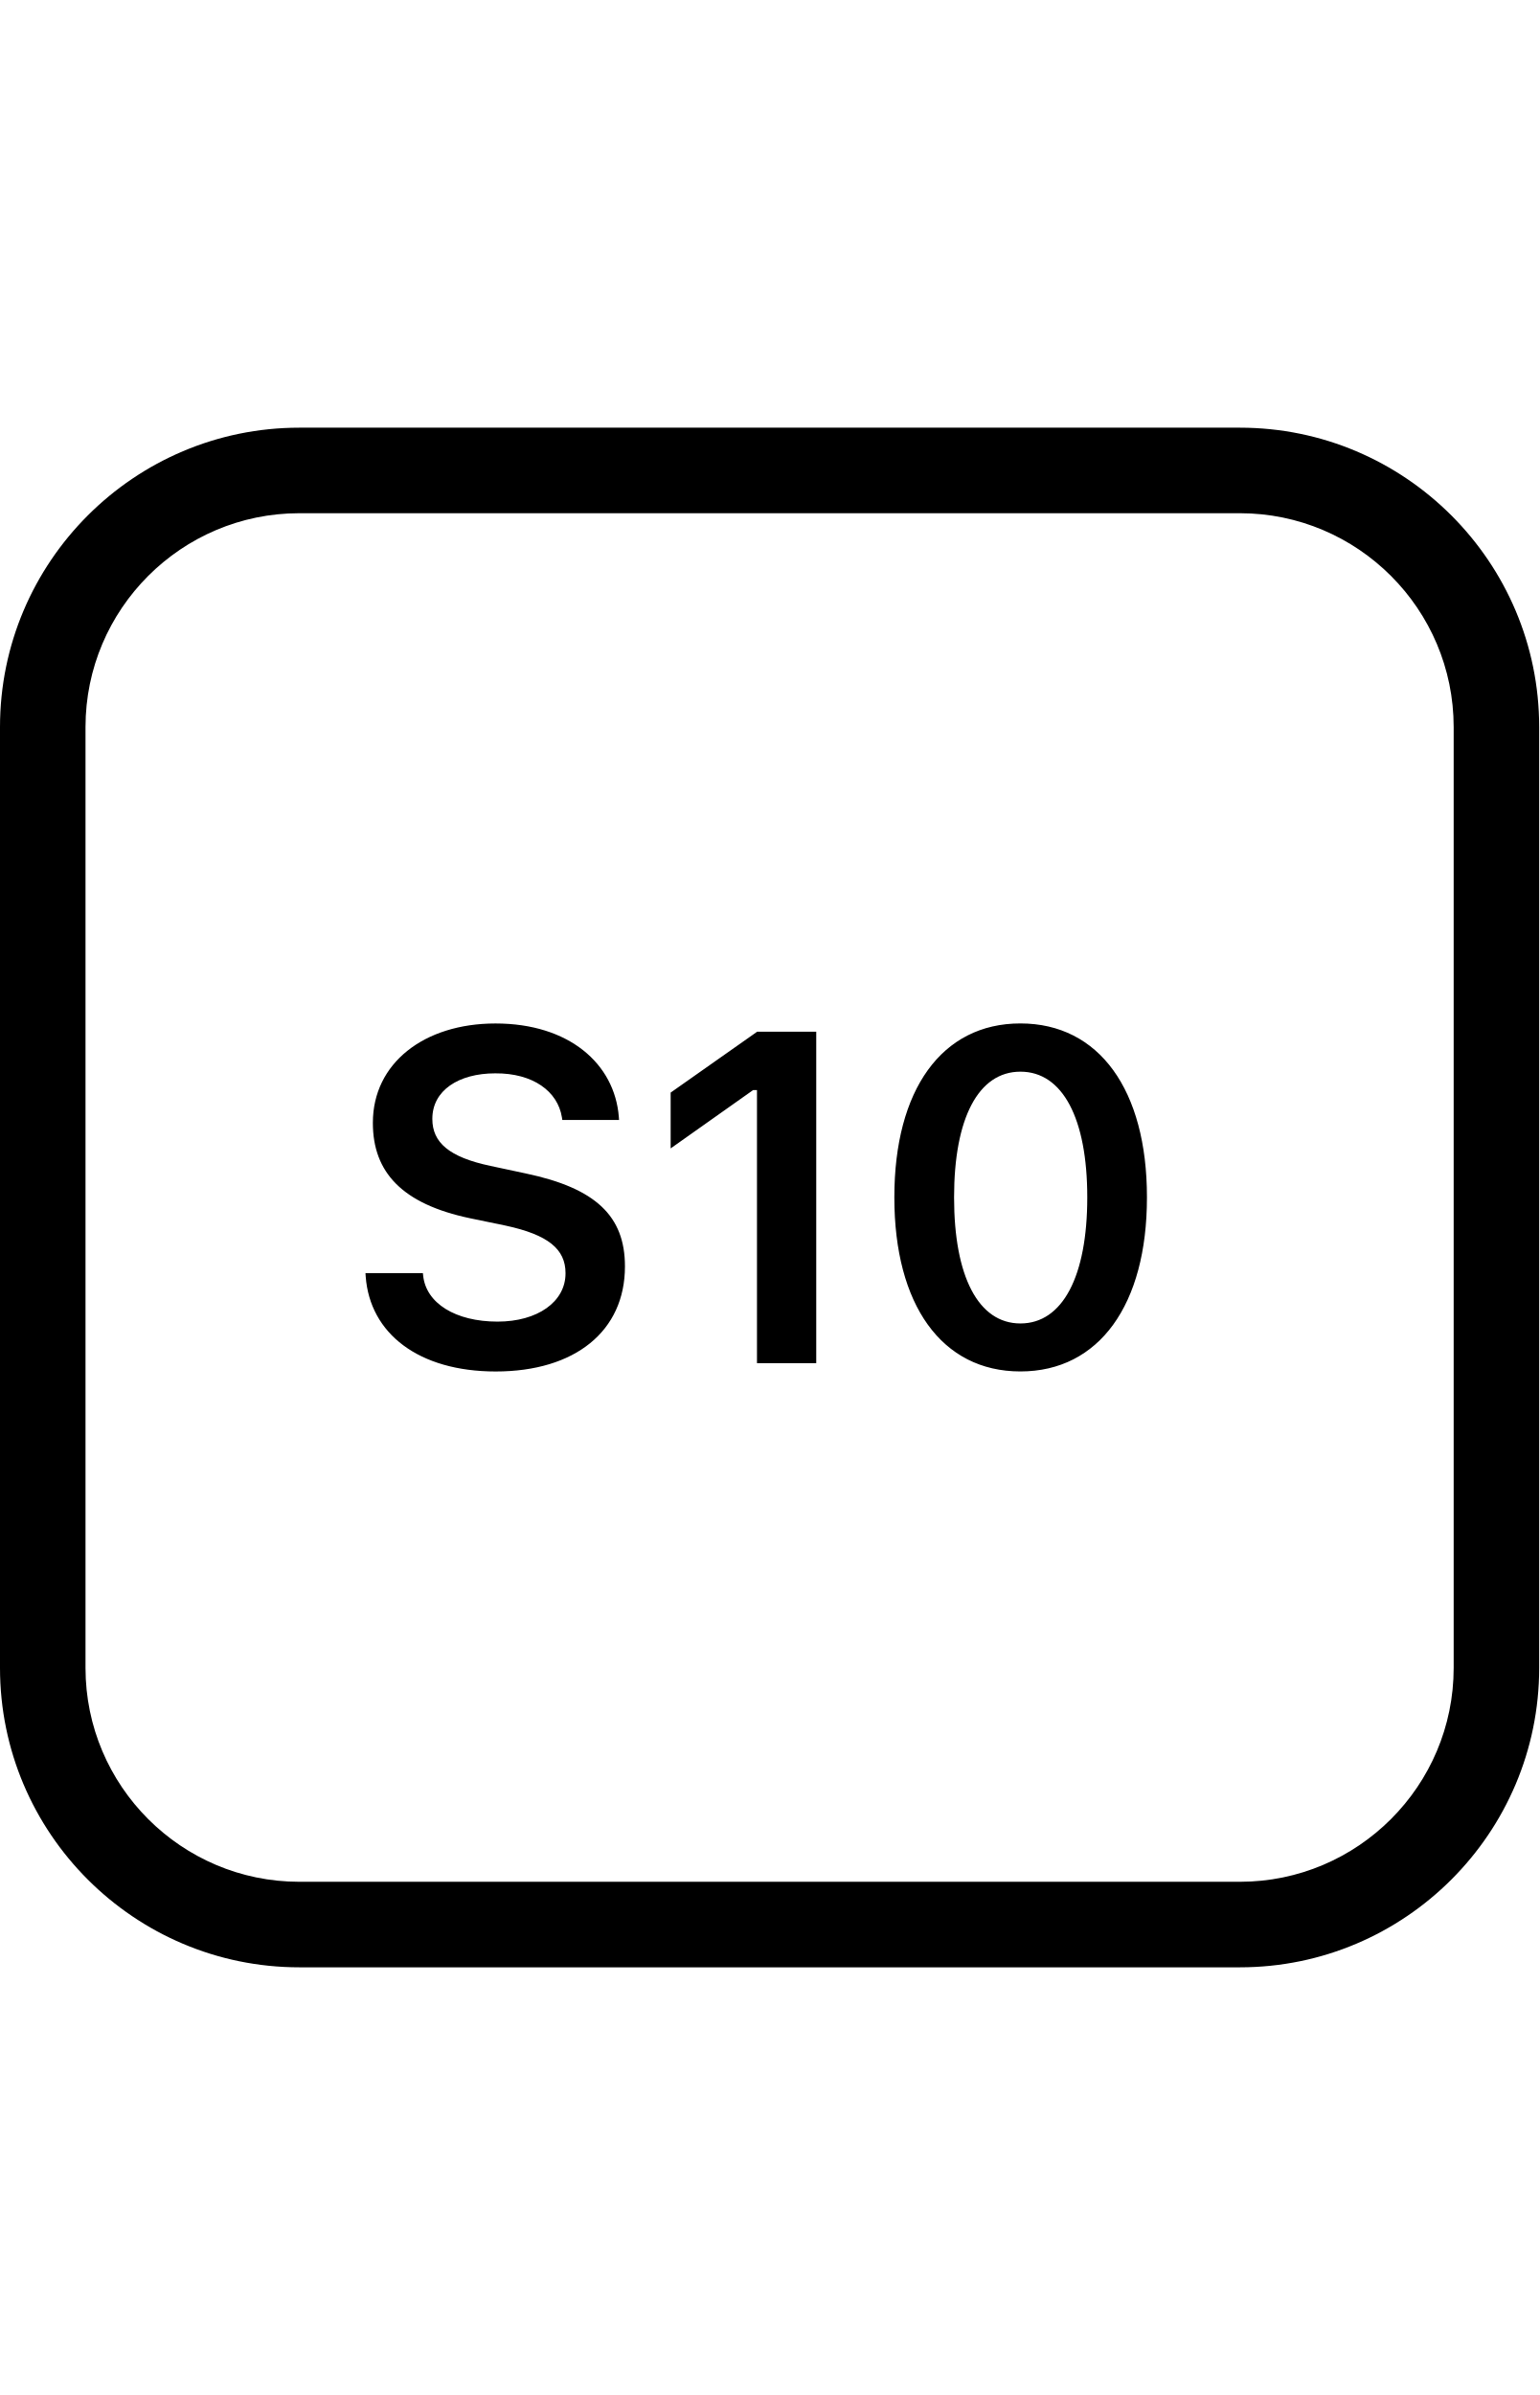
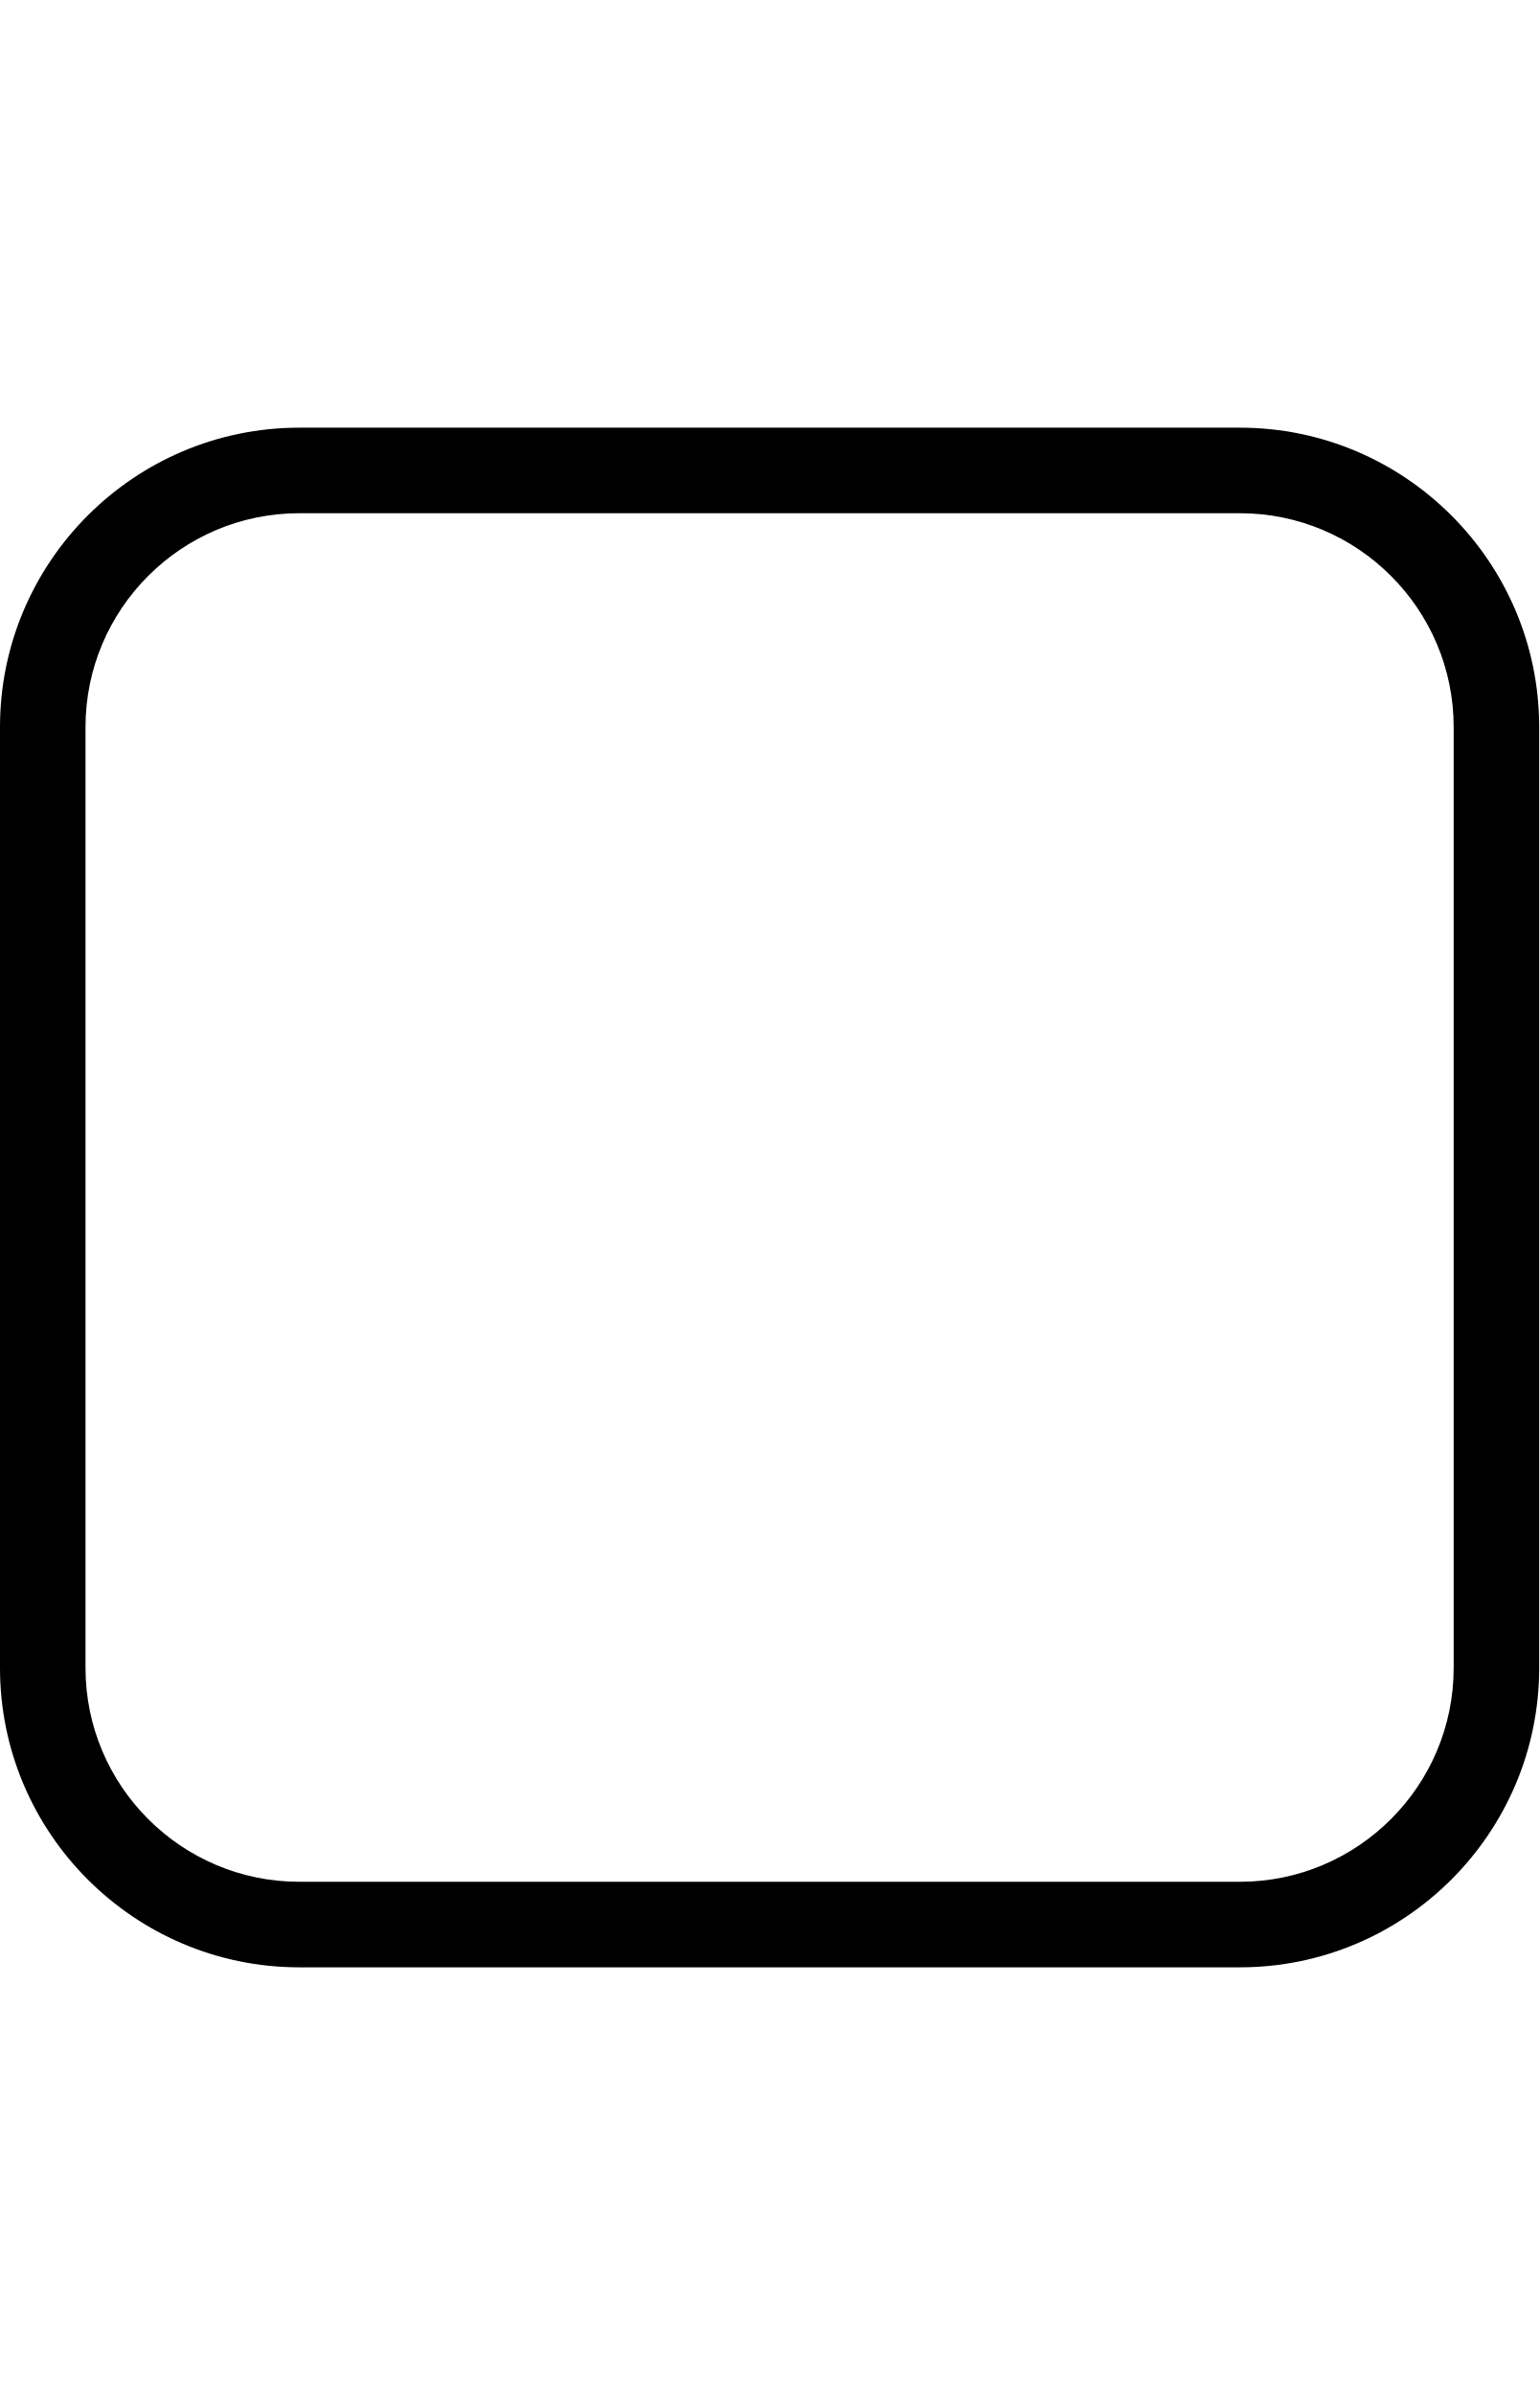
<svg xmlns="http://www.w3.org/2000/svg" viewBox="0 0 36 56" fill="currentColor" aria-hidden="true" focusable="false">
  <path d="m0 0h36v56h-36z" fill="none" />
-   <path d="m29 46h-22c-3.86 0-7-3.141-7-7v-22c0-3.859 3.14-7 7-7h22c3.86 0 7 3.141 7 7v22c0 3.859-3.14 7-7 7zm-22-34c-2.757 0-5 2.243-5 5v22c0 2.757 2.243 5 5 5h22c2.757 0 5-2.243 5-5v-22c0-2.757-2.243-5-5-5zm1.553 17.844-.005-.076h1.343l.006.055c.065.649.757 1.079 1.74 1.079.934 0 1.59-.462 1.59-1.128v-.006c0-.559-.403-.896-1.402-1.111l-.832-.172c-1.585-.333-2.272-1.074-2.272-2.228v-.006c0-1.386 1.192-2.32 2.868-2.32 1.719 0 2.787.94 2.885 2.186l.005.07h-1.327l-.01-.065c-.098-.602-.672-1.031-1.559-1.025-.859 0-1.471.402-1.471 1.062v.006c0 .548.392.892 1.358 1.096l.833.178c1.633.344 2.314.998 2.314 2.17v.005c0 1.509-1.166 2.454-3.023 2.454-1.8 0-2.943-.886-3.041-2.223zm9.153-4.356h-.091l-1.929 1.364v-1.305l2.024-1.424h1.381v7.75h-1.386v-6.386zm3.212 2.514v-.011c0-2.503 1.105-4.061 2.948-4.061s2.96 1.558 2.96 4.061v.011c0 2.503-1.117 4.065-2.96 4.065s-2.948-1.562-2.948-4.065zm4.512 0v-.011c0-1.837-.575-2.933-1.563-2.933s-1.552 1.096-1.552 2.933v.011c0 1.837.564 2.943 1.552 2.943s1.563-1.106 1.563-2.943z" />
+   <path d="m29 46h-22c-3.86 0-7-3.141-7-7v-22c0-3.859 3.14-7 7-7h22c3.86 0 7 3.141 7 7v22c0 3.859-3.14 7-7 7zm-22-34c-2.757 0-5 2.243-5 5v22c0 2.757 2.243 5 5 5h22c2.757 0 5-2.243 5-5v-22c0-2.757-2.243-5-5-5z" />
</svg>
